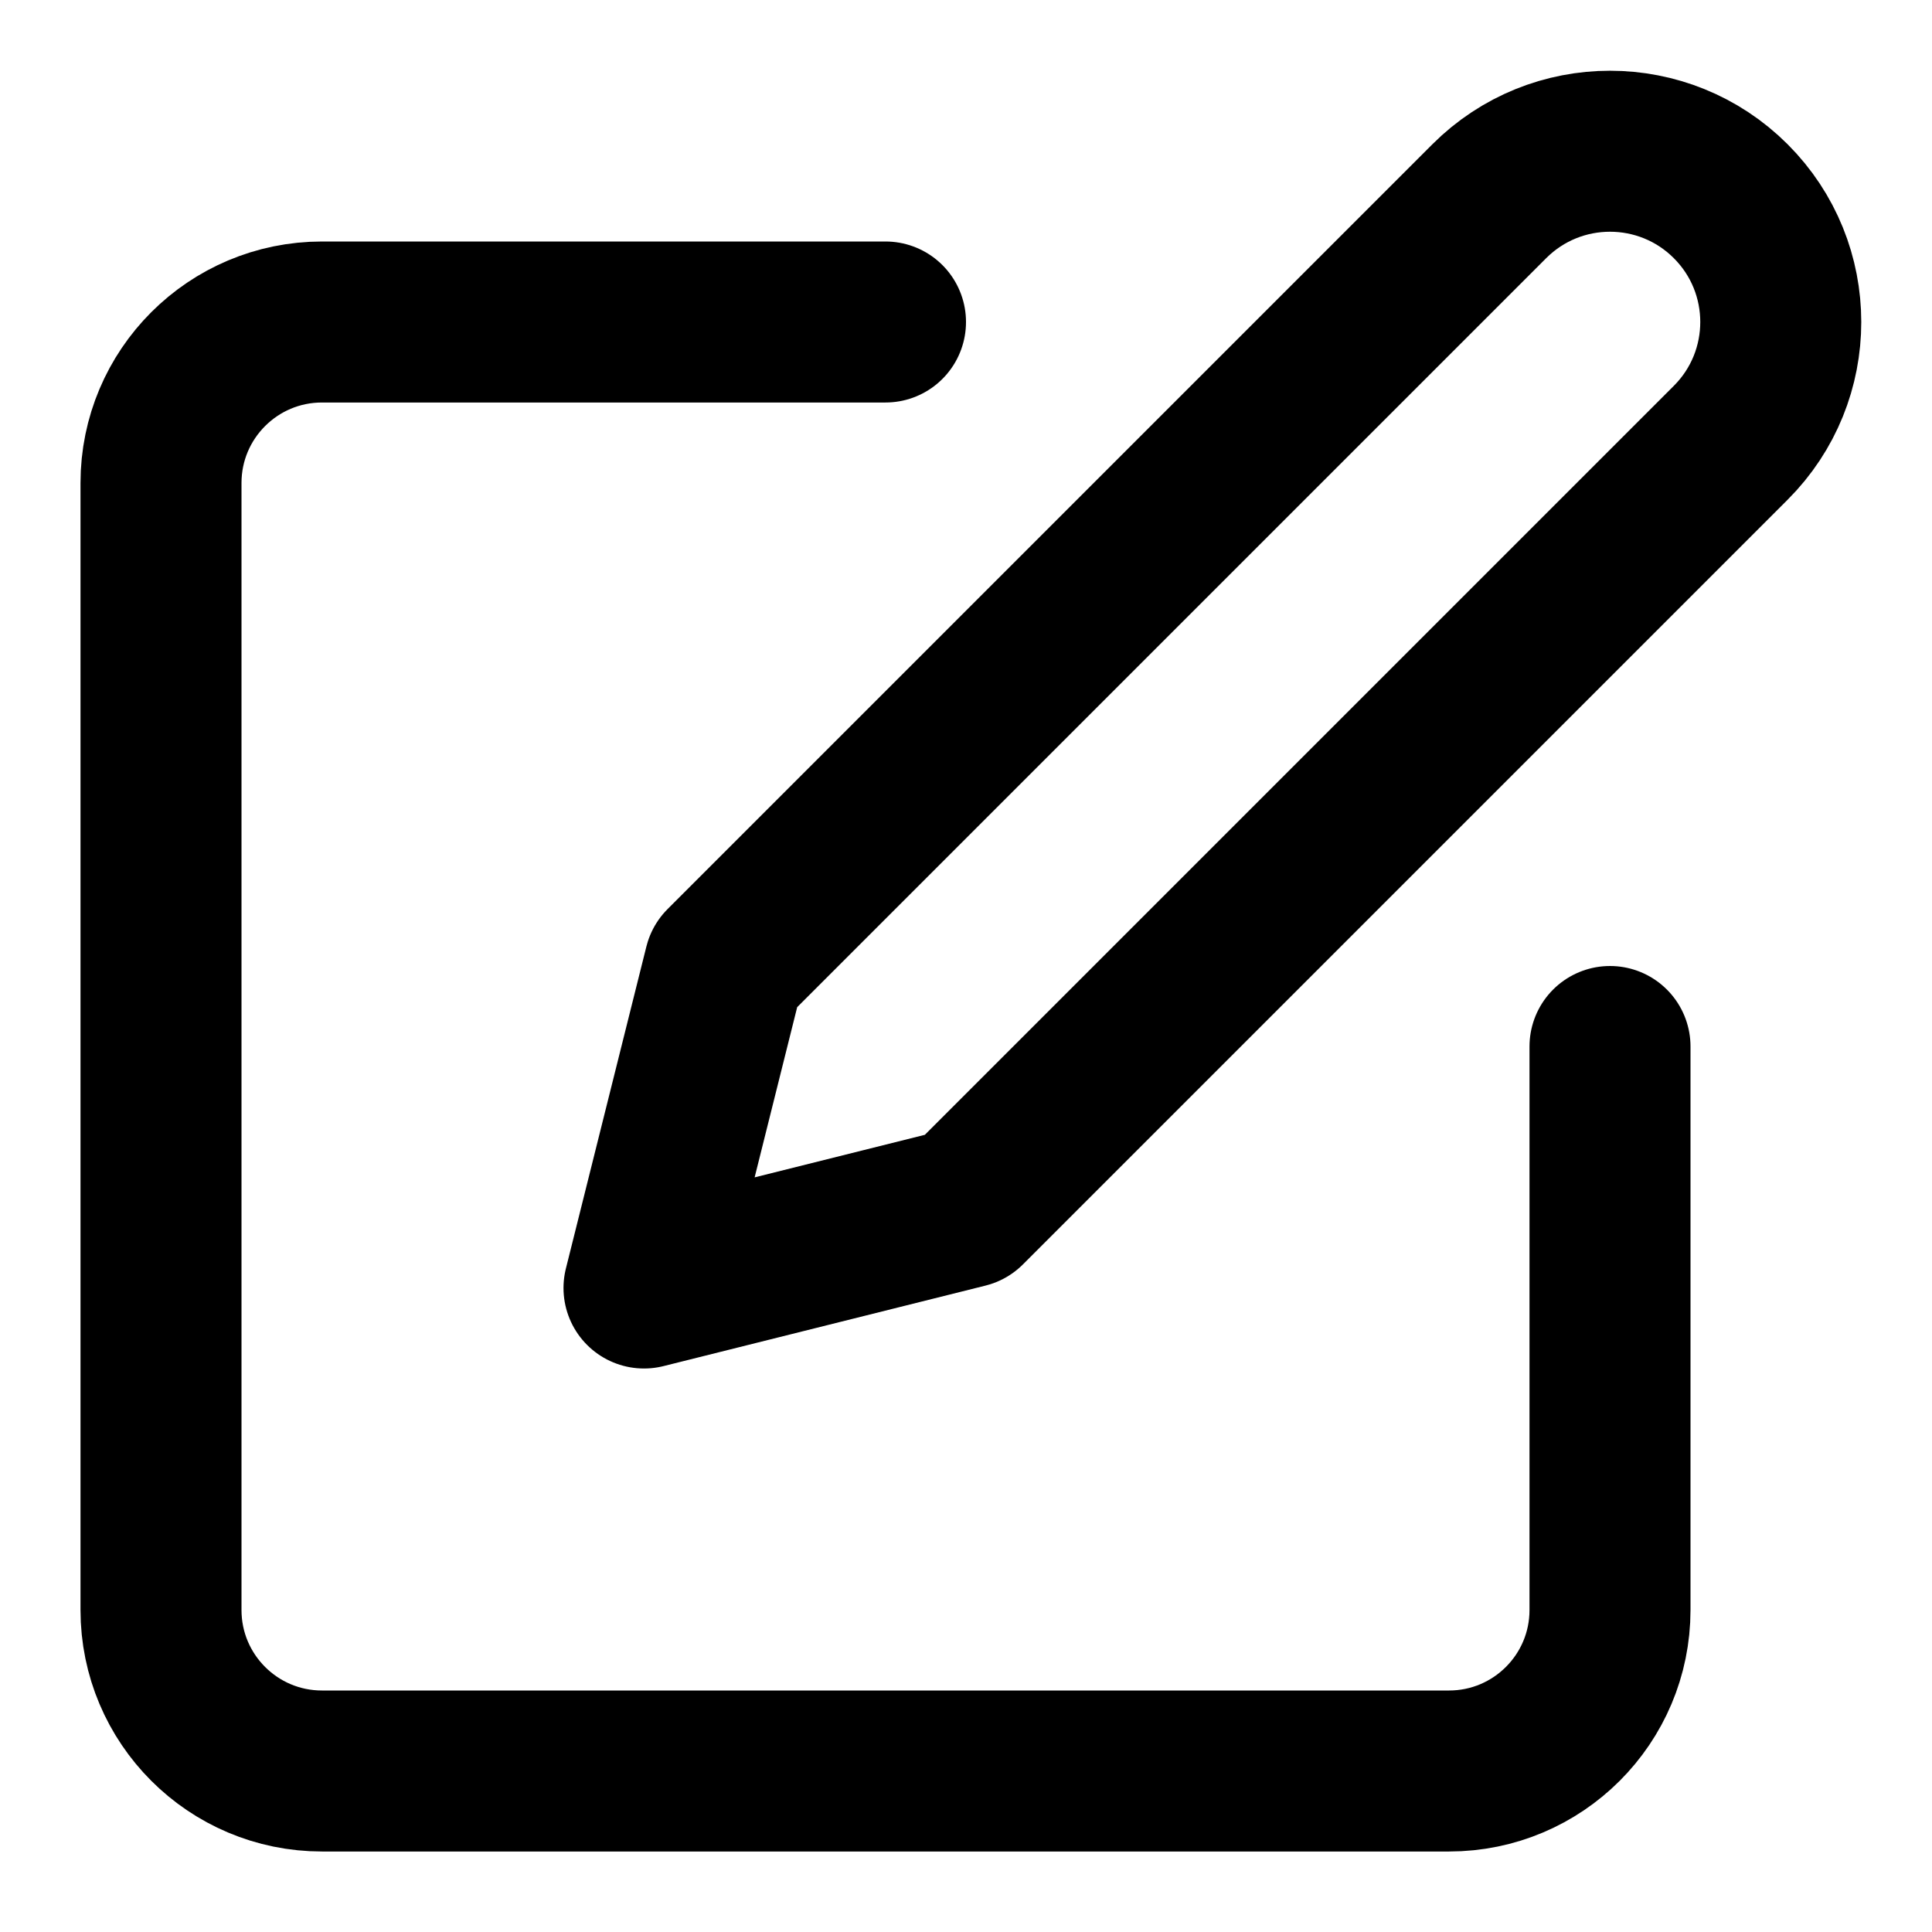
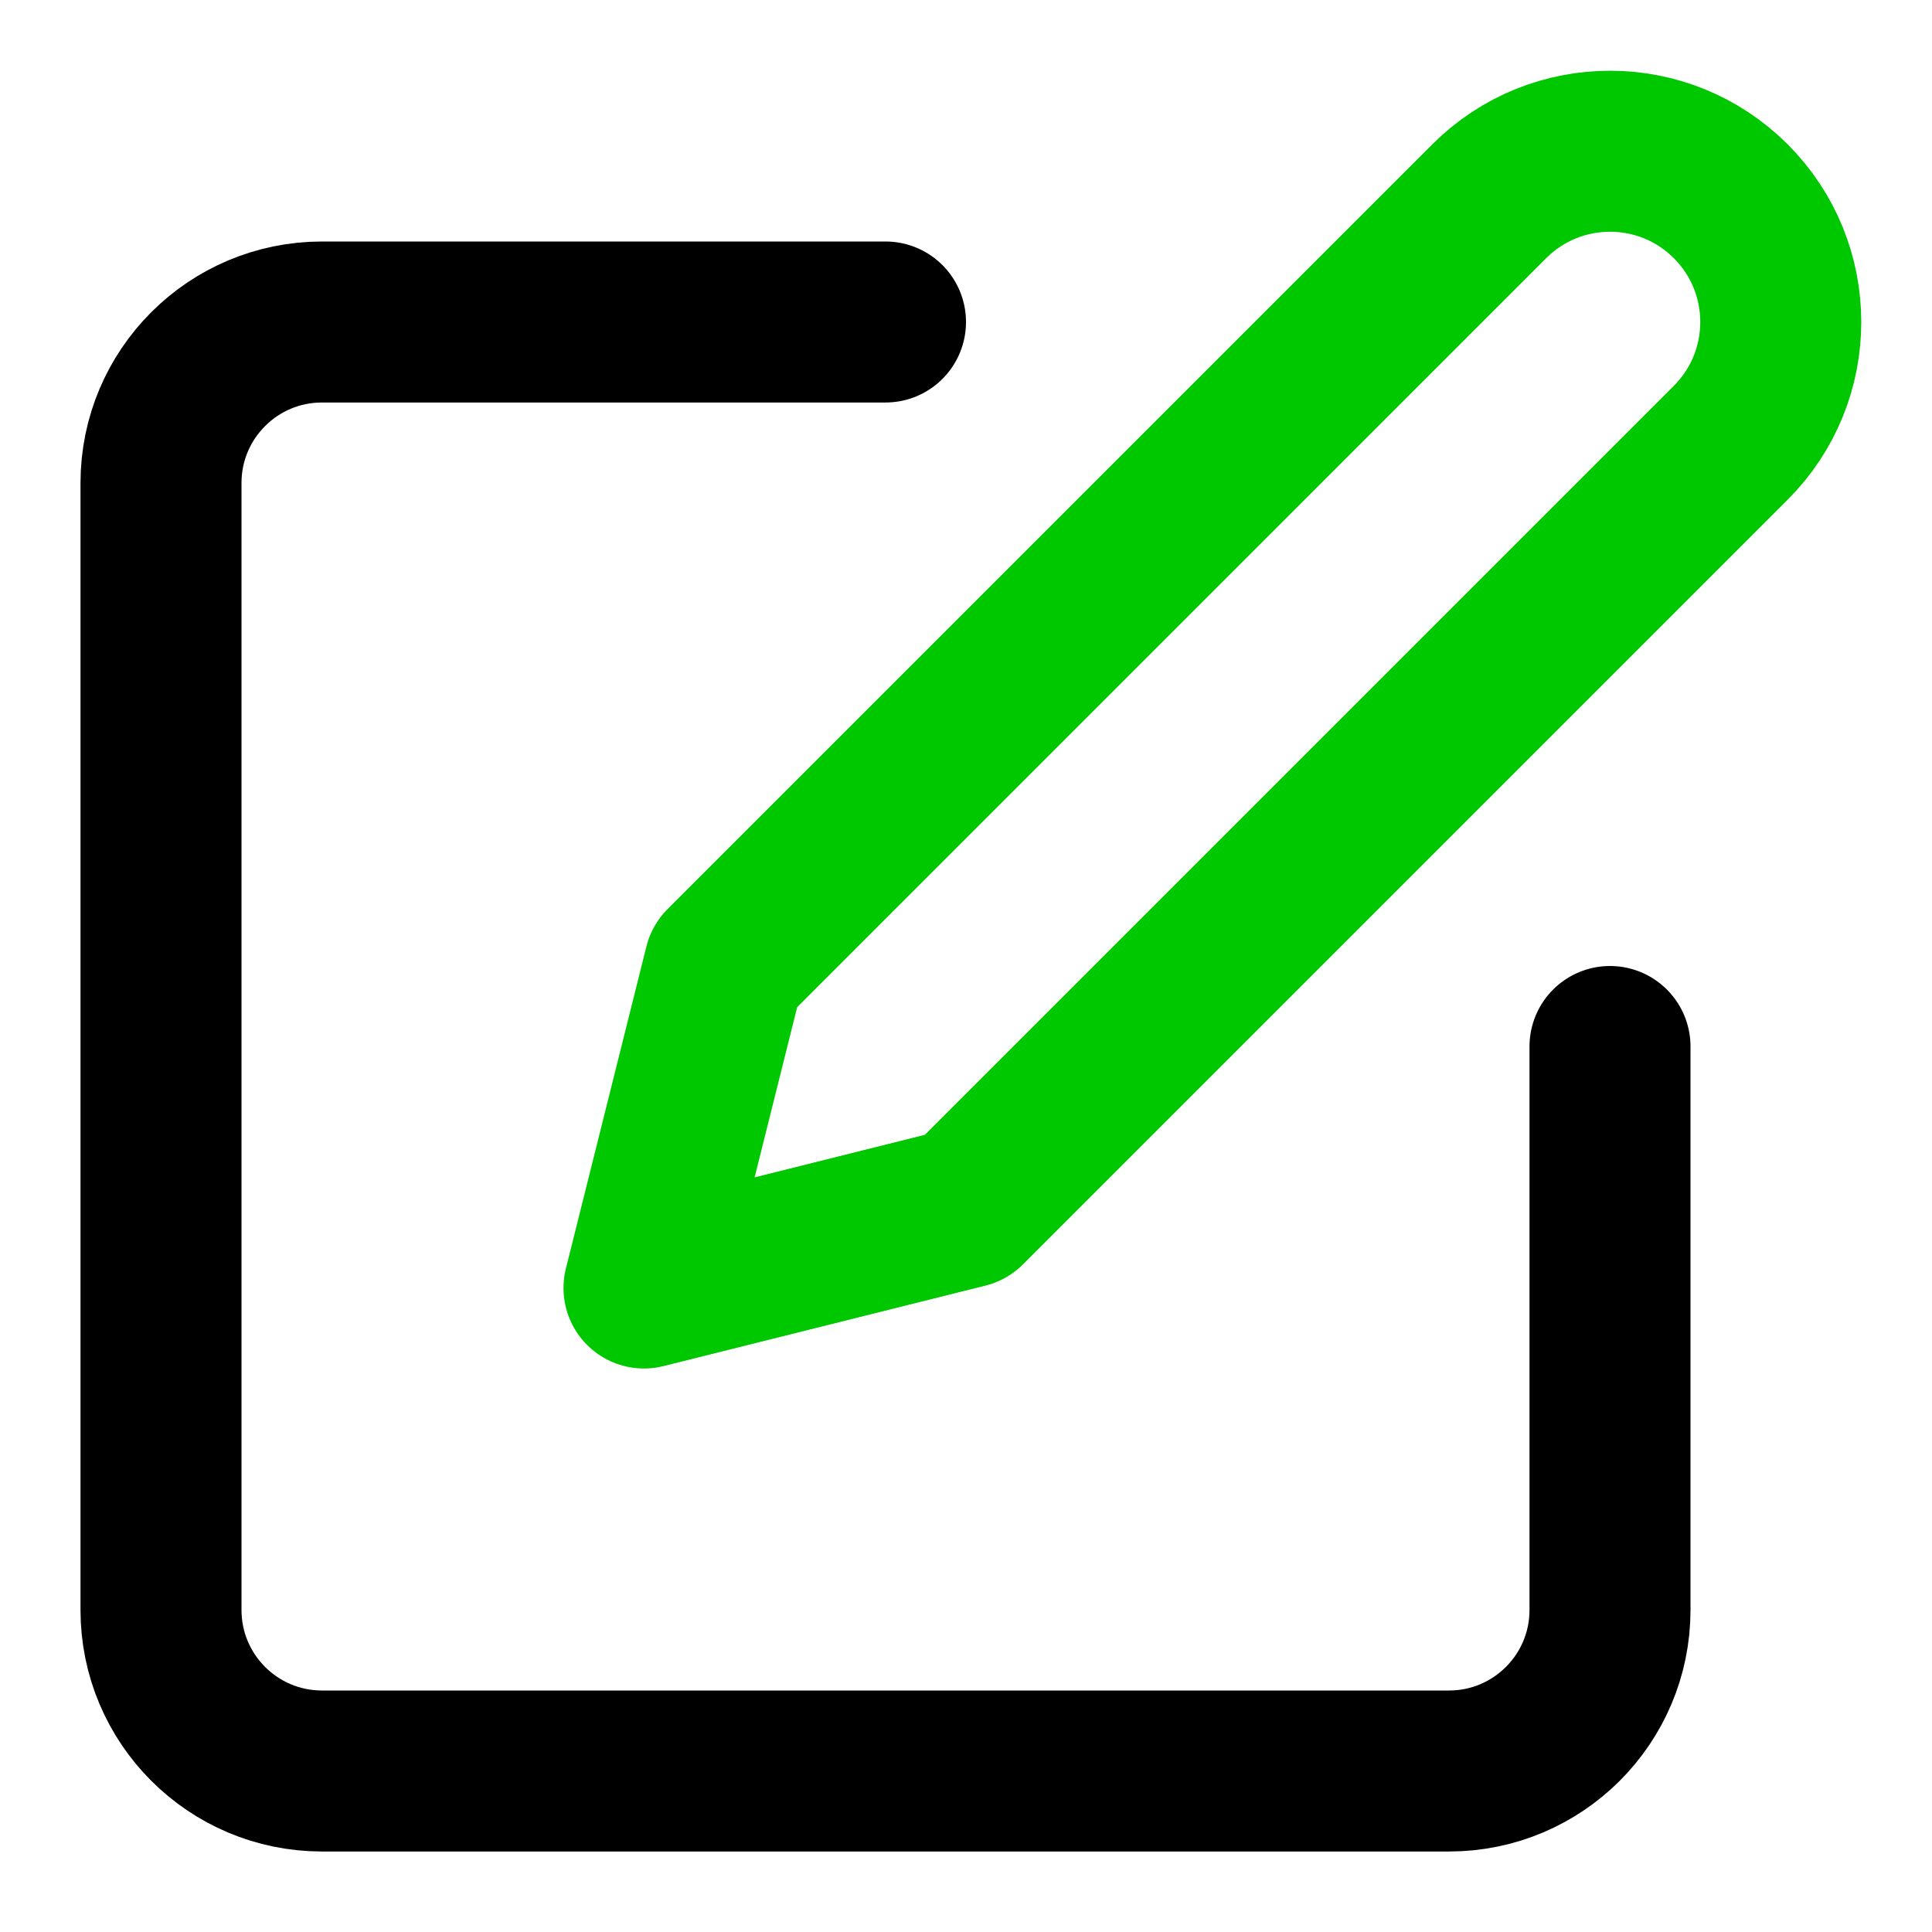
- <svg xmlns="http://www.w3.org/2000/svg" width="24" height="24" viewBox="0 0 24 24" fill="none" stroke="currentColor" stroke-width="2" stroke-linecap="round" stroke-linejoin="round">
-   <path d="M11 4H4a2 2 0 0 0-2 2v14a2 2 0 0 0 2 2h14a2 2 0 0 0 2-2v-7" />
-   <path d="M18.5 2.5a2.121 2.121 0 0 1 3 3L12 15l-4 1 1-4 9.5-9.5z" />
+ <svg xmlns="http://www.w3.org/2000/svg" width="24" height="24" viewBox="0 0 24 24" fill="none" stroke="currentColor" stroke-width="2" stroke-linecap="round" stroke-linejoin="round" version="1.1" id="svg6">
+   <defs id="defs10" />
+   <path d="M11 4H4a2 2 0 0 0-2 2v14a2 2 0 0 0 2 2h14a2 2 0 0 0 2-2v-7" id="path2" />
+   <path d="M18.5 2.5a2.121 2.121 0 0 1 3 3L12 15l-4 1 1-4 9.5-9.5z" id="path4" style="stroke:#00c800;stroke-opacity:1" />
</svg>
